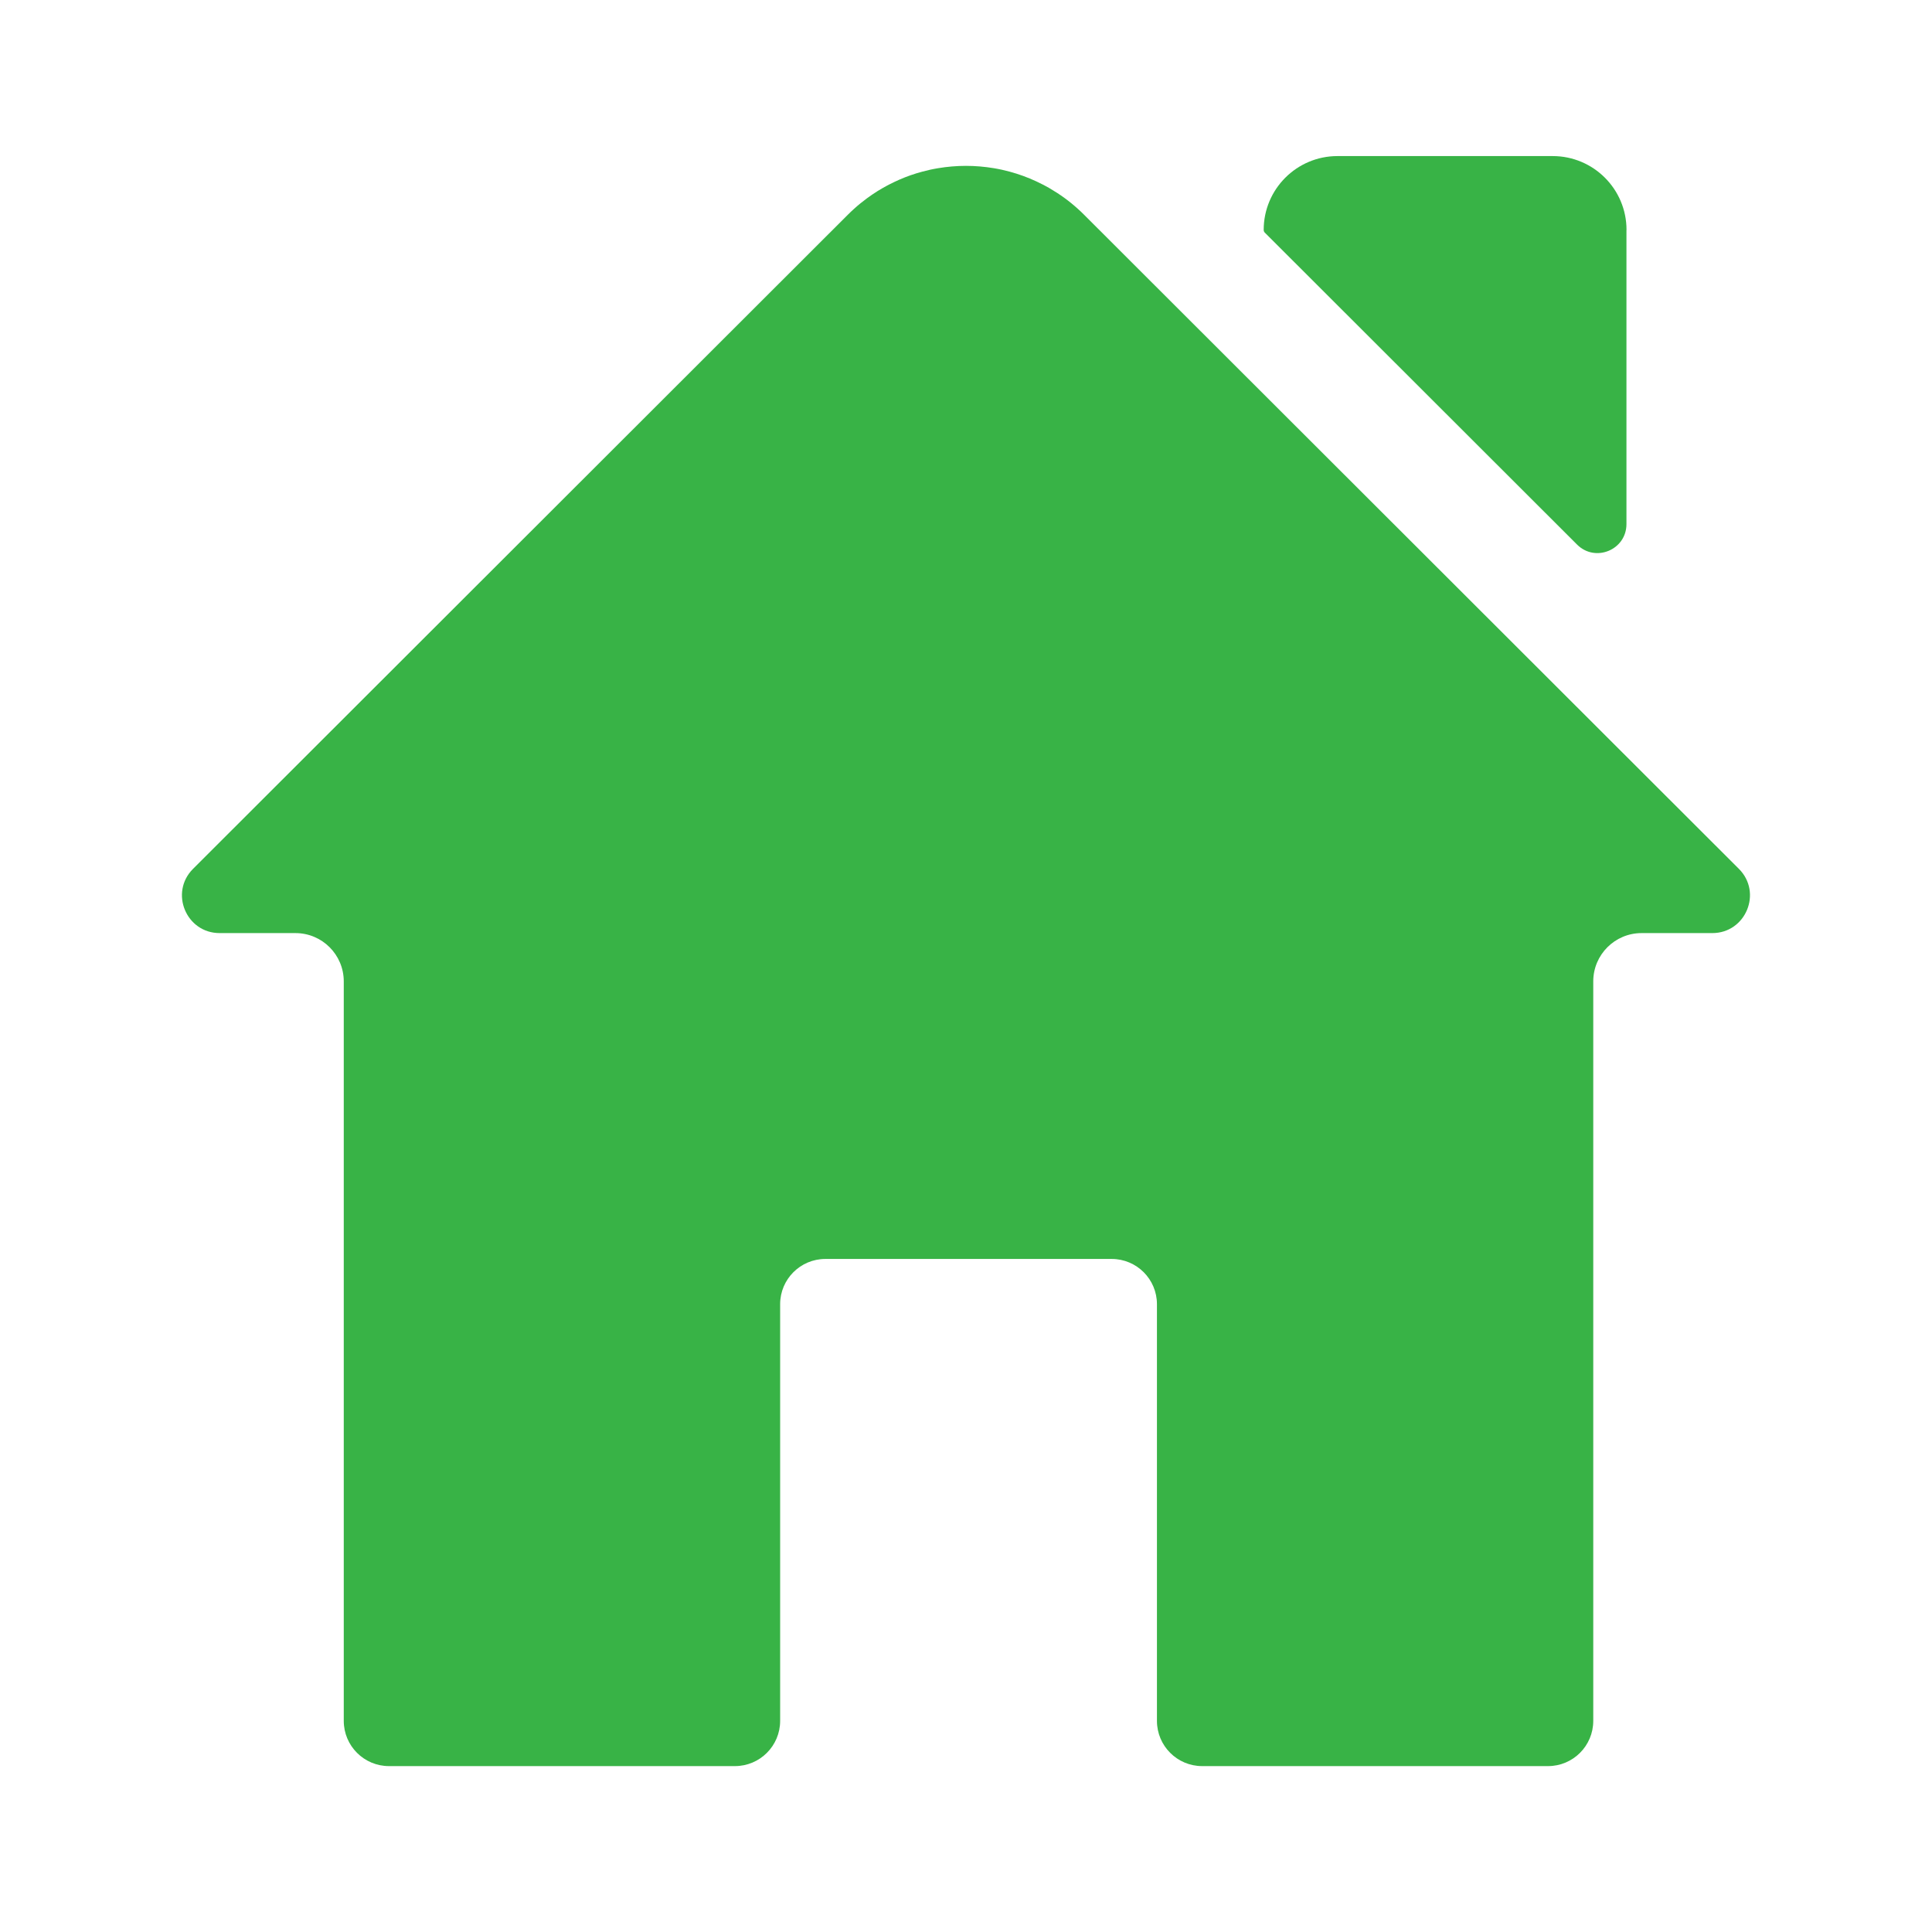
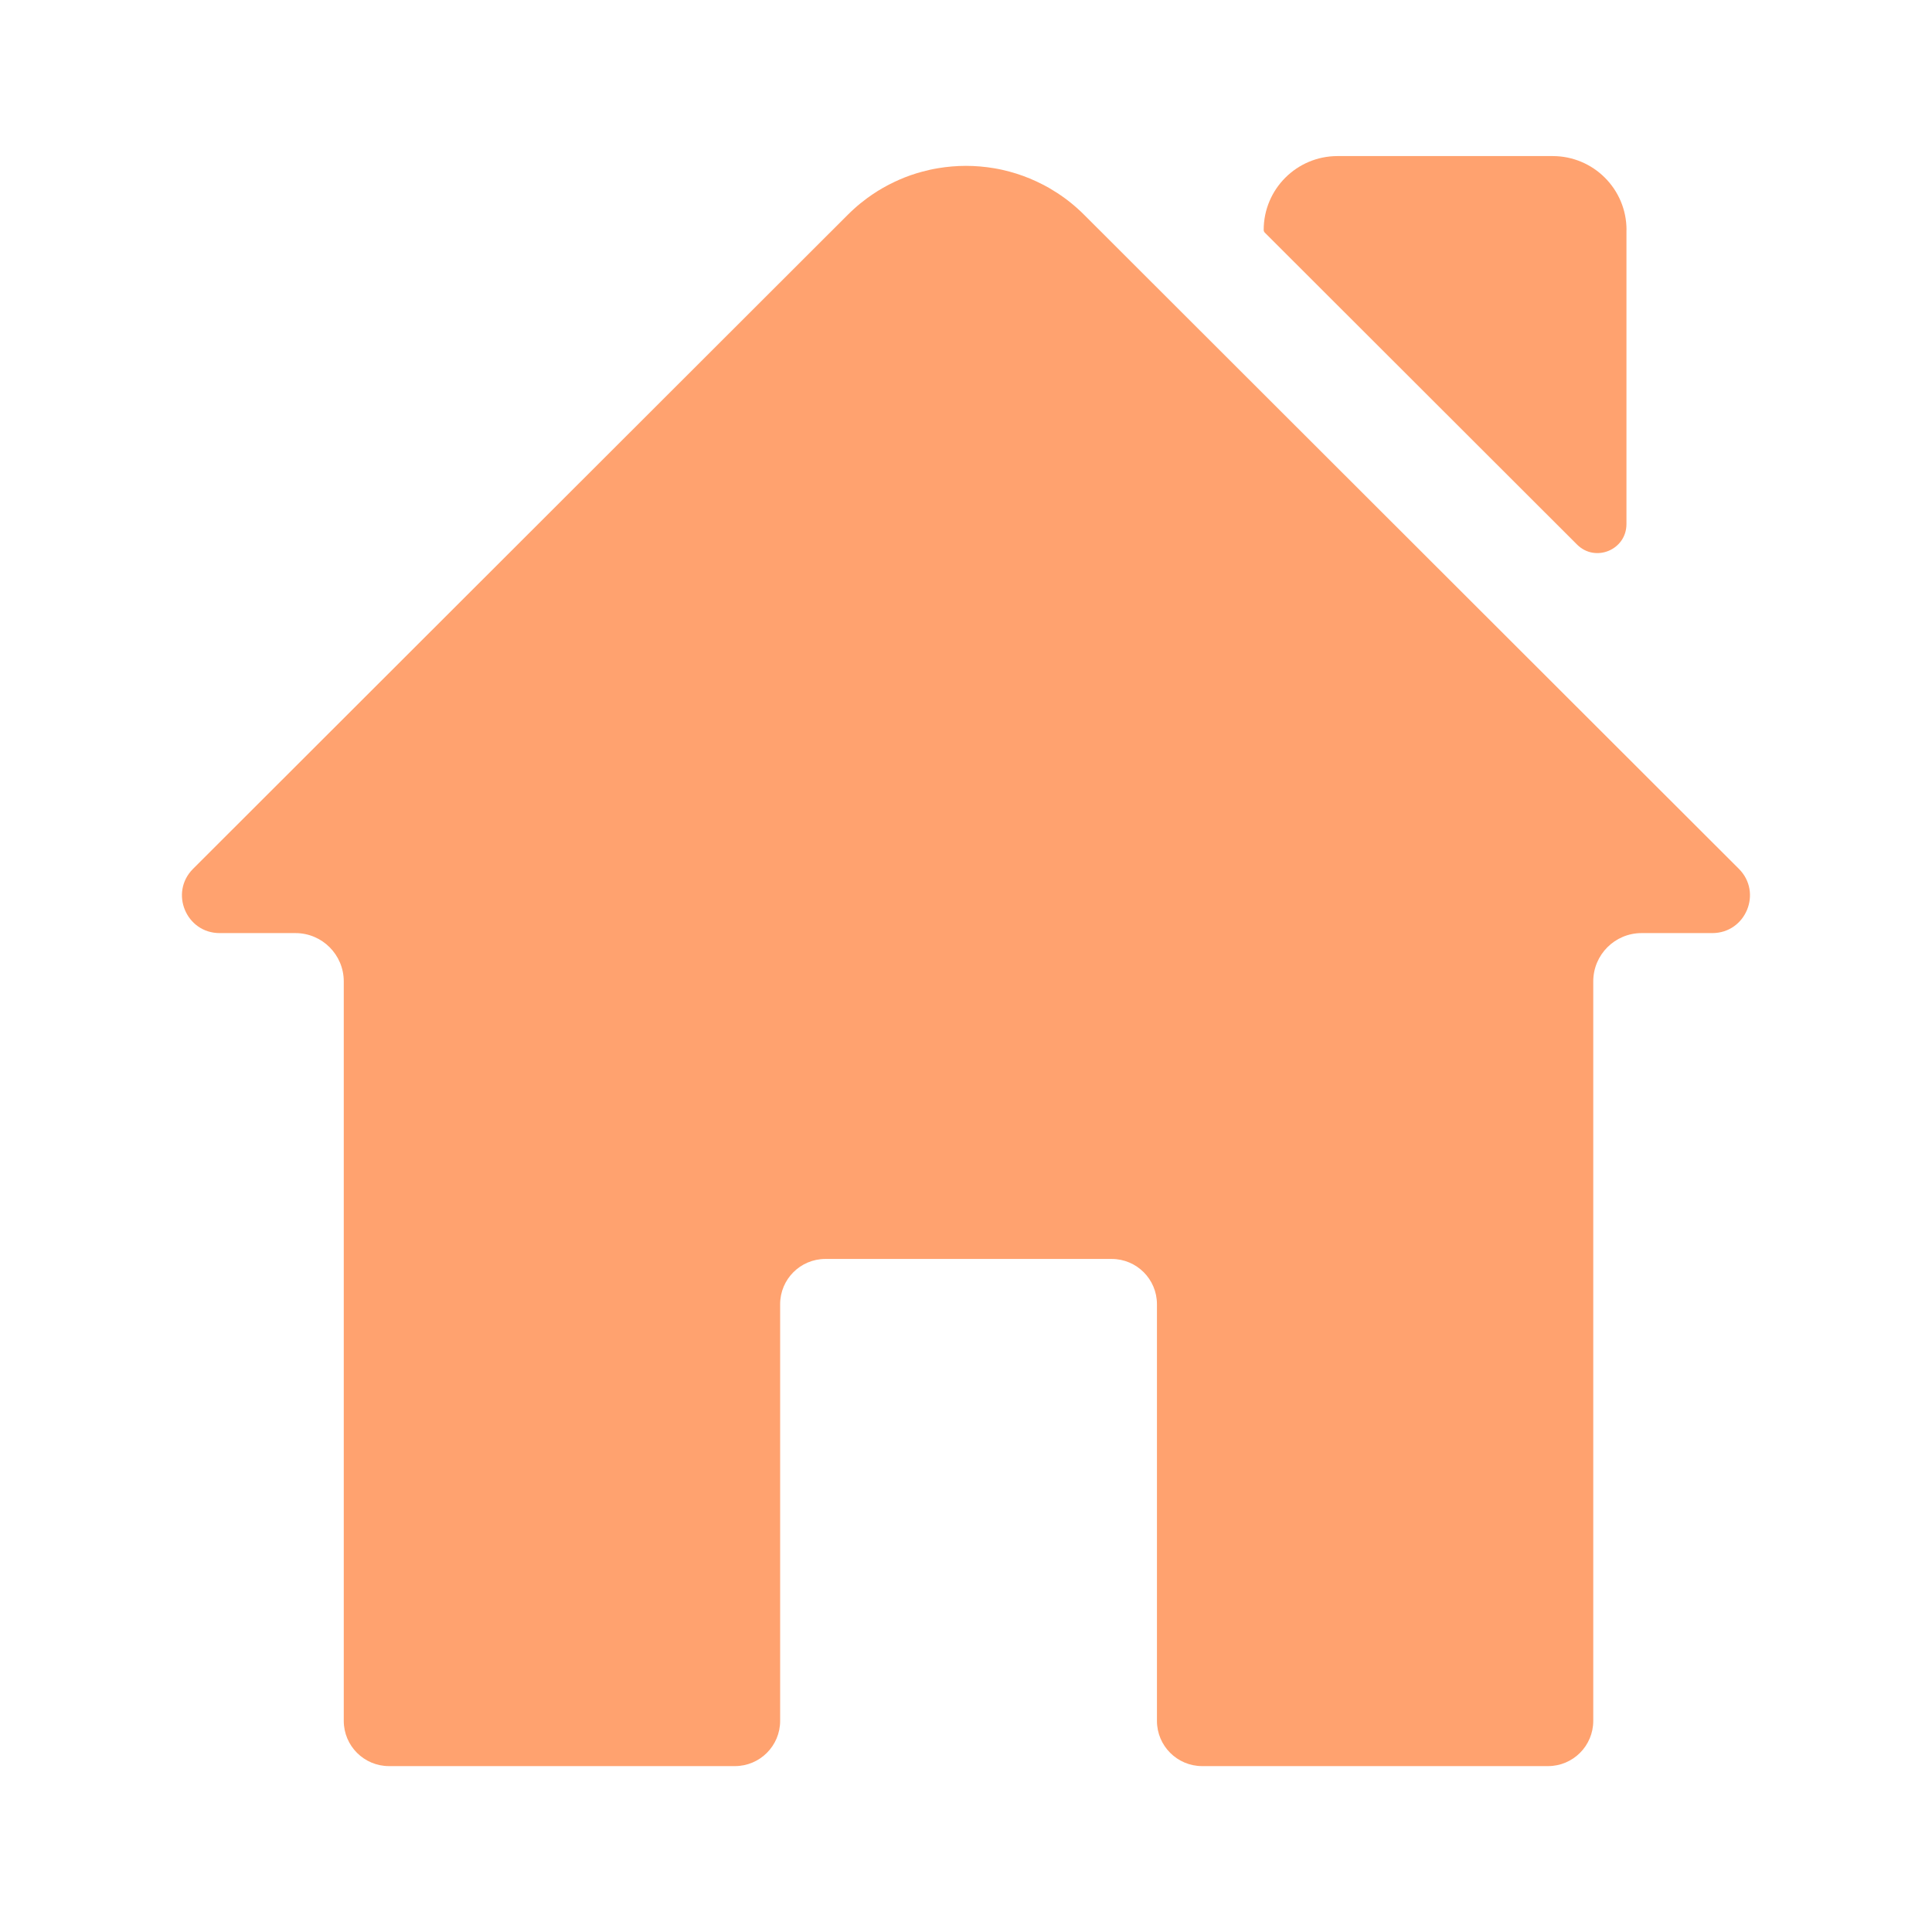
<svg xmlns="http://www.w3.org/2000/svg" id="Layer_1" data-name="Layer 1" viewBox="0 0 600 600">
  <defs>
    <style>
      .cls-1 {
-         fill: #38B346;
+         fill: #ffa26f;
      }
    </style>
  </defs>
  <path class="cls-1" d="M505.11,71.4v91.36c0,8.01-9.68,12.02-15.34,6.36l-96.97-96.87c-.23-.23-.35-.53-.35-.85h0c0-12.66,10.26-22.93,22.93-22.93h66.82c12.66,0,22.93,10.26,22.93,22.93Z" />
  <path class="cls-1" d="M531.78,289.78h-21.98c-8.28,0-15,6.71-15,15v229.65c0,7.76-6.29,14.05-14.05,14.05h-107.4c-7.76,0-14.05-6.29-14.05-14.05v-129.4c0-7.76-6.29-14.05-14.05-14.05h-88.92c-7.76,0-14.05,6.29-14.05,14.05v129.4c0,7.76-6.29,14.05-14.05,14.05H120.81c-7.76,0-14.05-6.29-14.05-14.05v-229.65c0-8.28-6.71-15-15-15h-23.54c-10.42,0-15.64-12.6-8.26-19.96L263.29,66.7c.64-.64,1.28-1.25,1.94-1.84,.66-.6,1.32-1.17,2-1.72,.68-.55,1.38-1.09,2.07-1.6,1.05-.77,2.13-1.5,3.21-2.18t.01-.01c.97-.6,1.95-1.16,2.94-1.69,.26-.14,.51-.28,.78-.41,1.01-.51,2.02-1,3.05-1.45,2.33-1.02,4.71-1.85,7.13-2.49,.81-.22,1.62-.41,2.43-.6,.81-.17,1.63-.34,2.45-.47,2.87-.48,5.78-.73,8.69-.73s5.81,.25,8.69,.73c.82,.13,1.63,.3,2.45,.47,.81,.18,1.62,.38,2.43,.6,2.82,.76,5.59,1.77,8.28,3.02,.76,.35,1.52,.73,2.28,1.12,.56,.3,1.13,.61,1.68,.92,1.66,.97,3.29,2.01,4.87,3.17,.7,.51,1.4,1.05,2.07,1.6,.68,.55,1.34,1.13,2,1.72,.66,.59,1.3,1.2,1.94,1.84l22.01,21.99,73.91,73.83,107.42,107.3c7.37,7.36,2.16,19.96-8.26,19.96Z" />
</svg>
